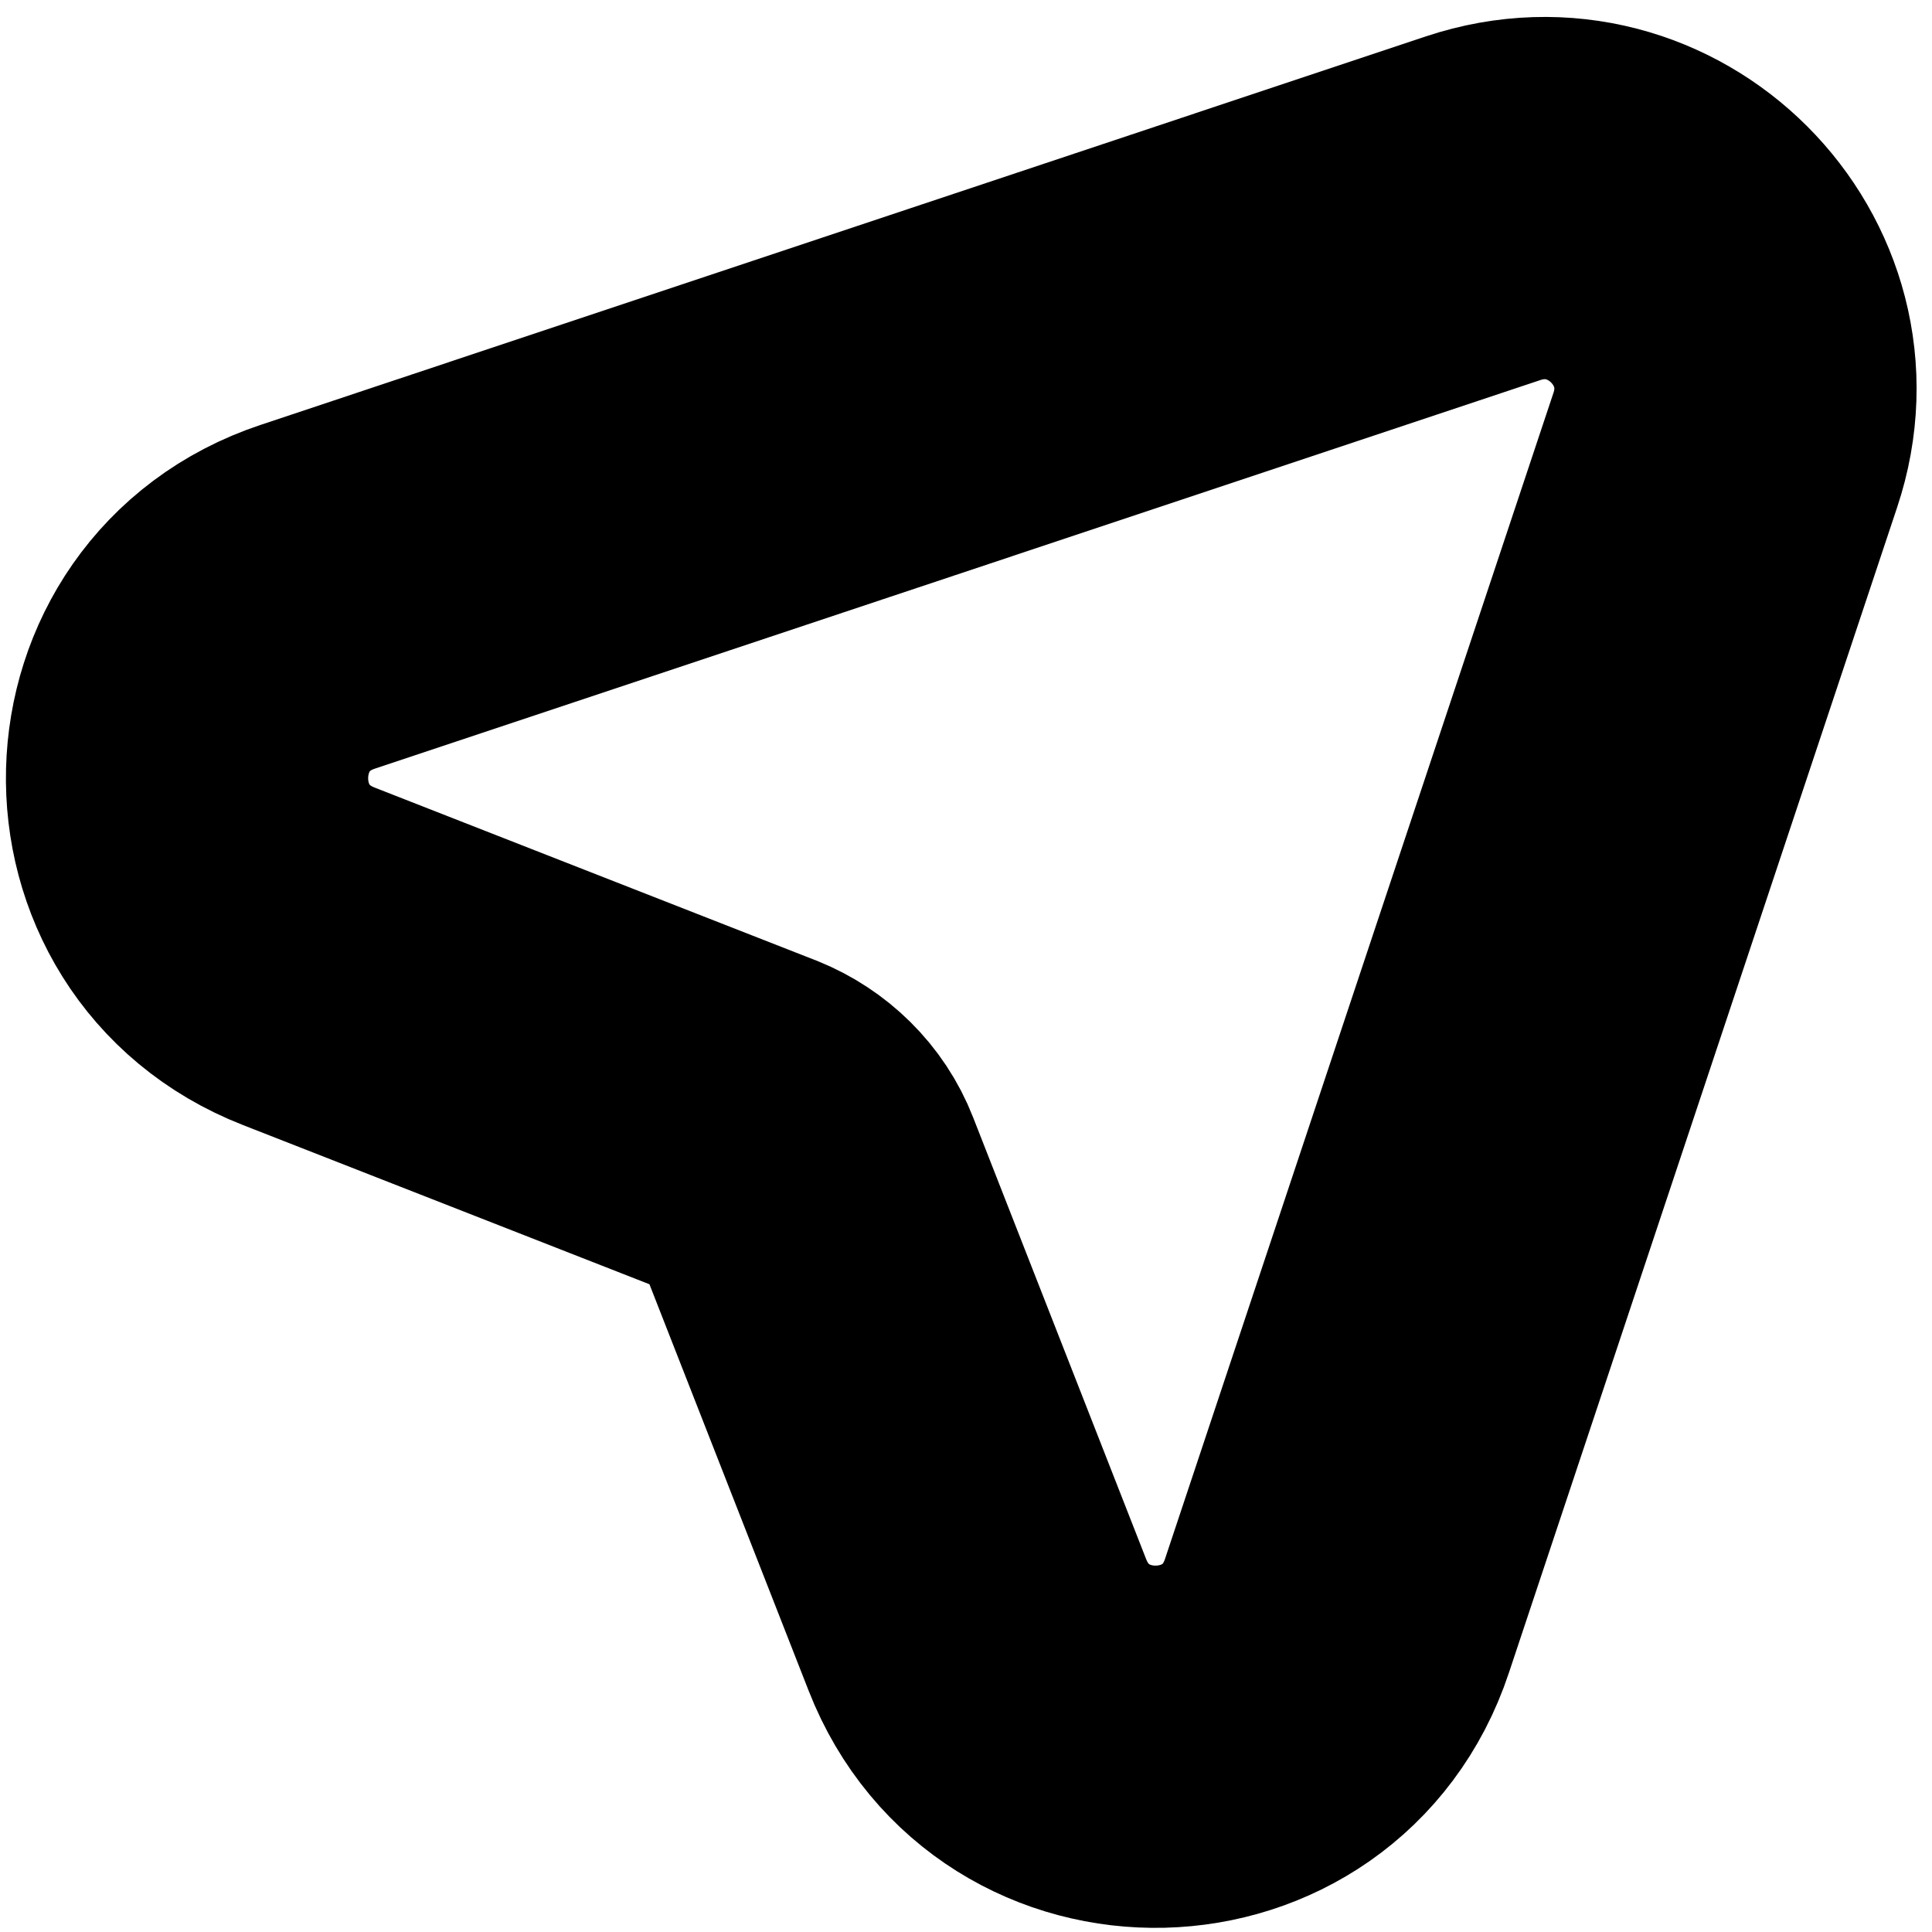
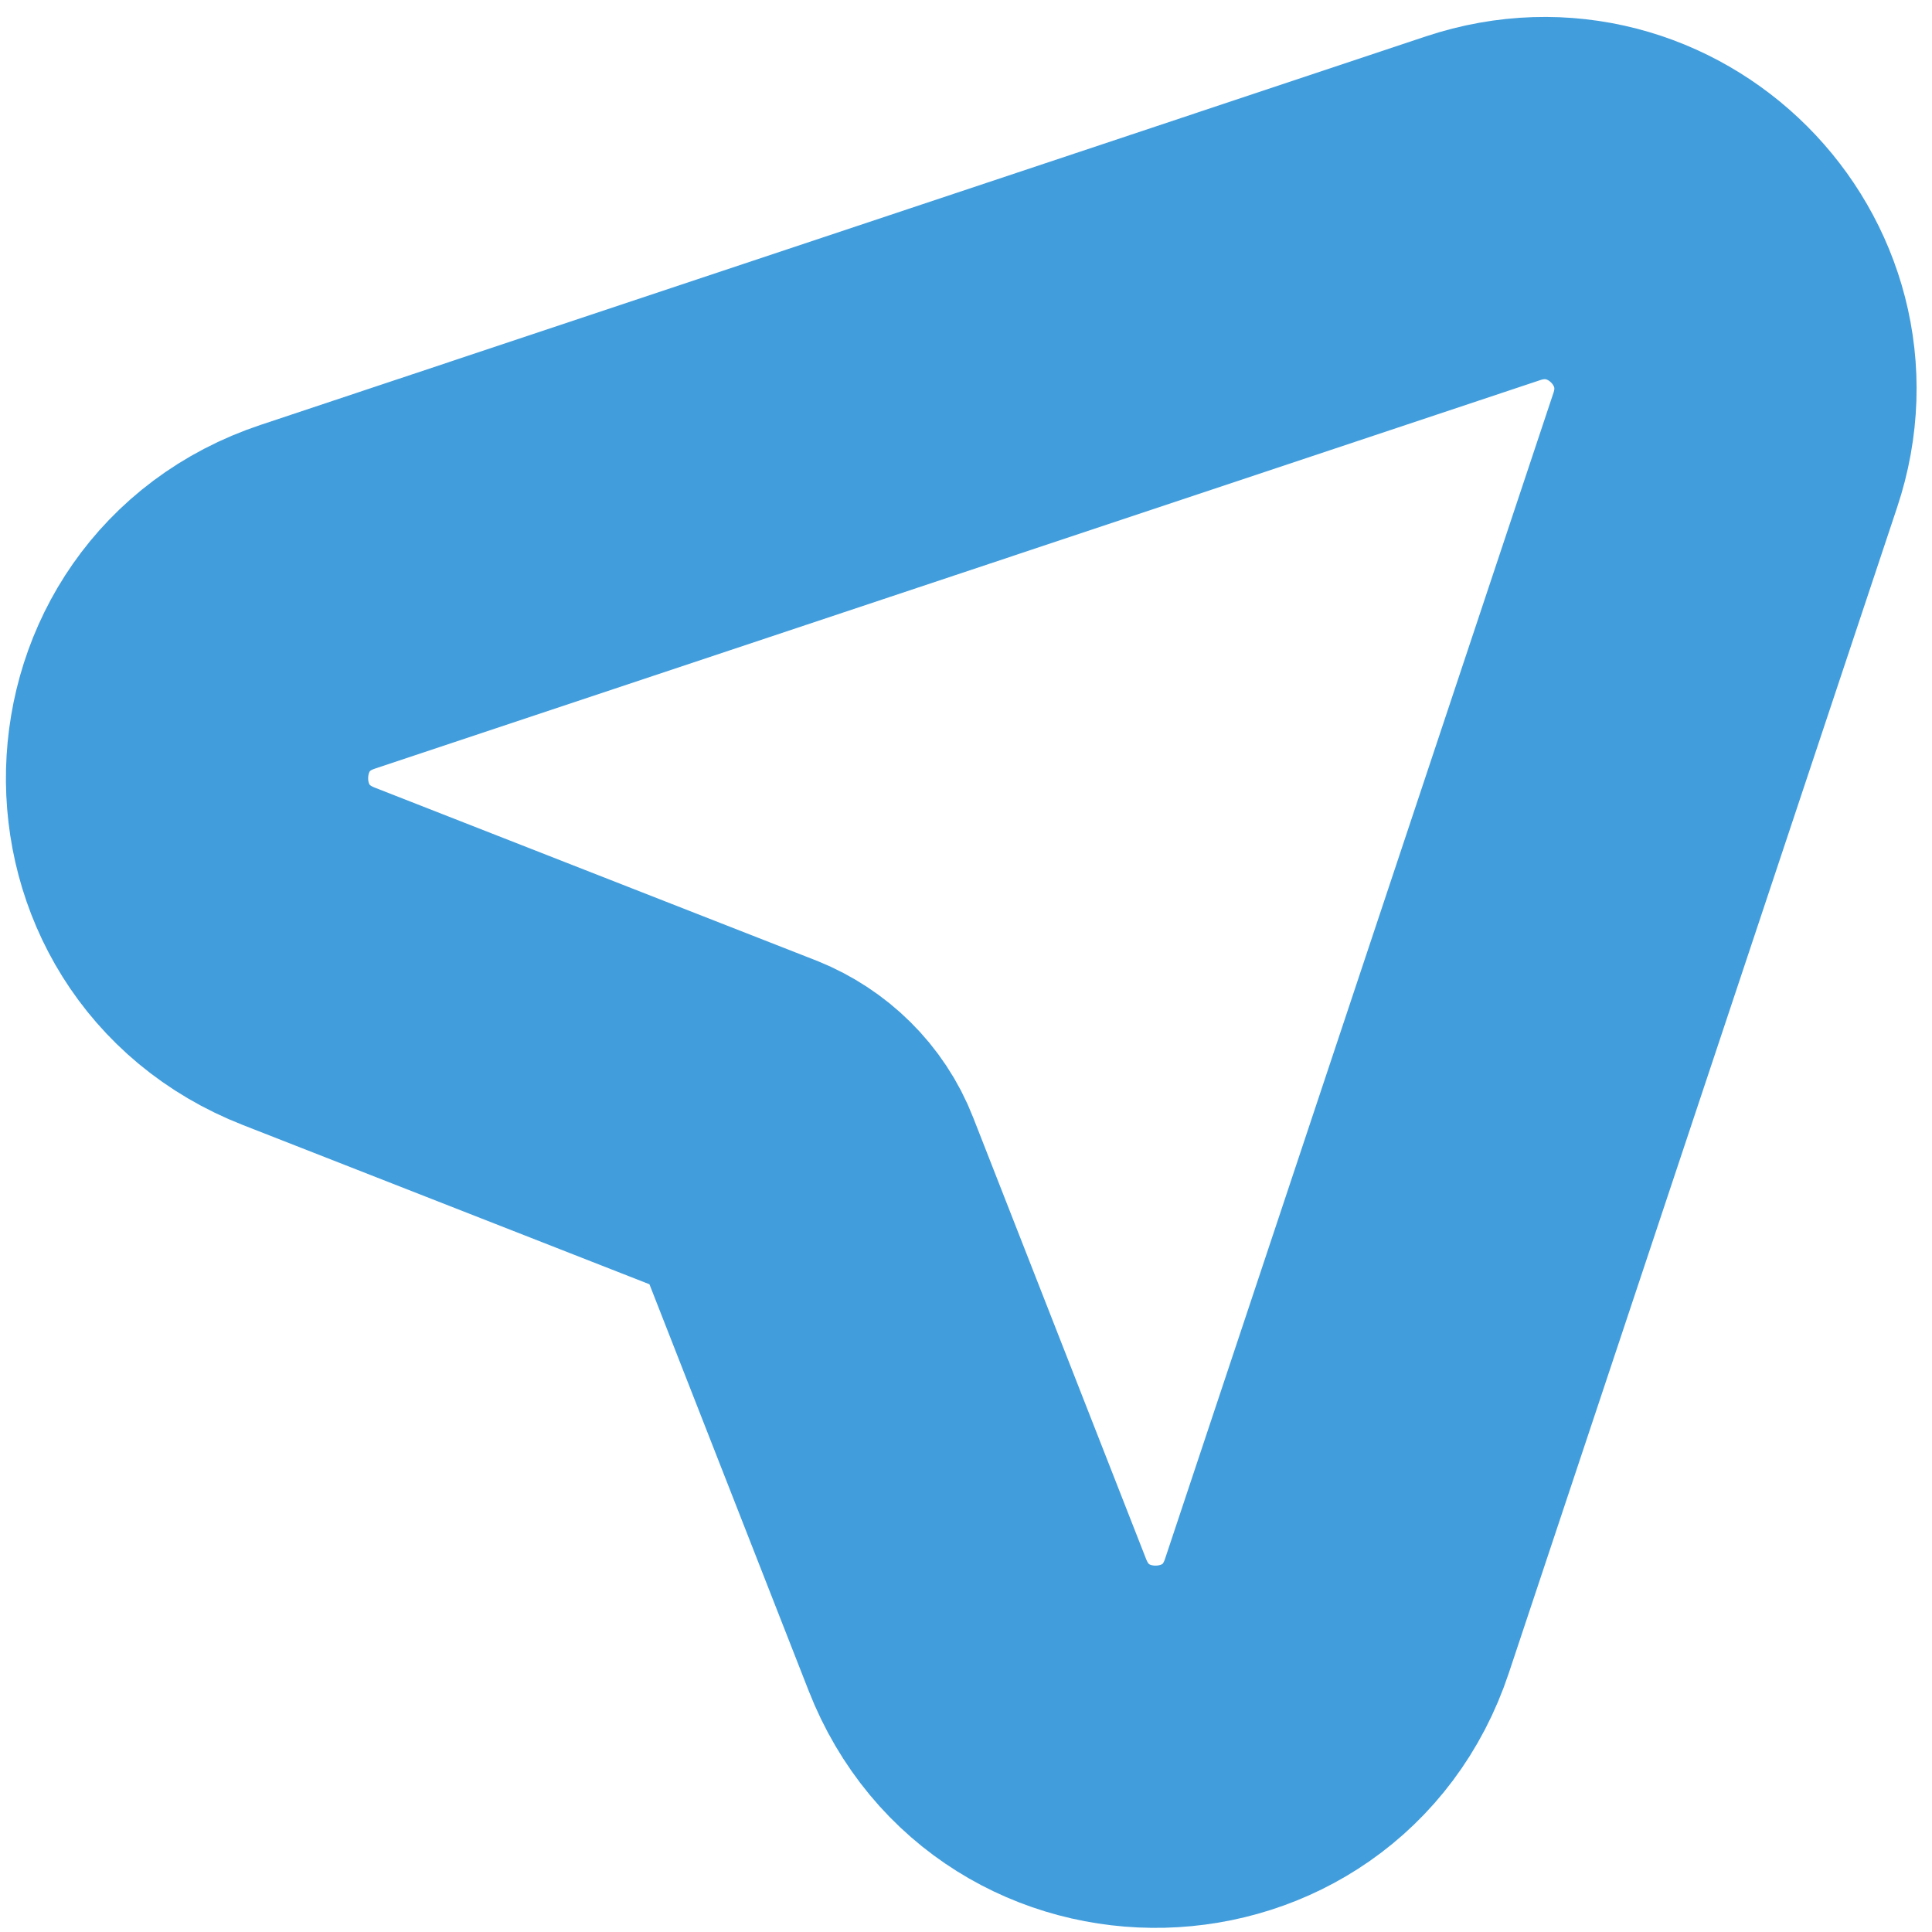
<svg xmlns="http://www.w3.org/2000/svg" version="1.1" id="图层_1" x="0px" y="0px" viewBox="0 0 800 800" style="enable-background:new 0 0 800 800;" xml:space="preserve">
  <style type="text/css">
- 	.st0{fill:none;stroke:#000000;stroke-width:150;stroke-linecap:round;stroke-linejoin:round;stroke-miterlimit:133.333;}
+ 	.st0{fill:none;stroke:#419ddc;stroke-width:150;stroke-linecap:round;stroke-linejoin:round;stroke-miterlimit:133.333;}
</style>
  <path class="st0" d="M131.6,247.1L614.2,86.2c62-20.6,120.9,38.3,100.2,100.2L553.6,669.1c-23.4,70.4-121.9,72.8-148.9,3.7  l-71.6-182.8c-4-10.3-12.3-18.3-22.4-22.4L127.9,396C58.8,369,61.3,270.5,131.6,247.1z" />
</svg>
